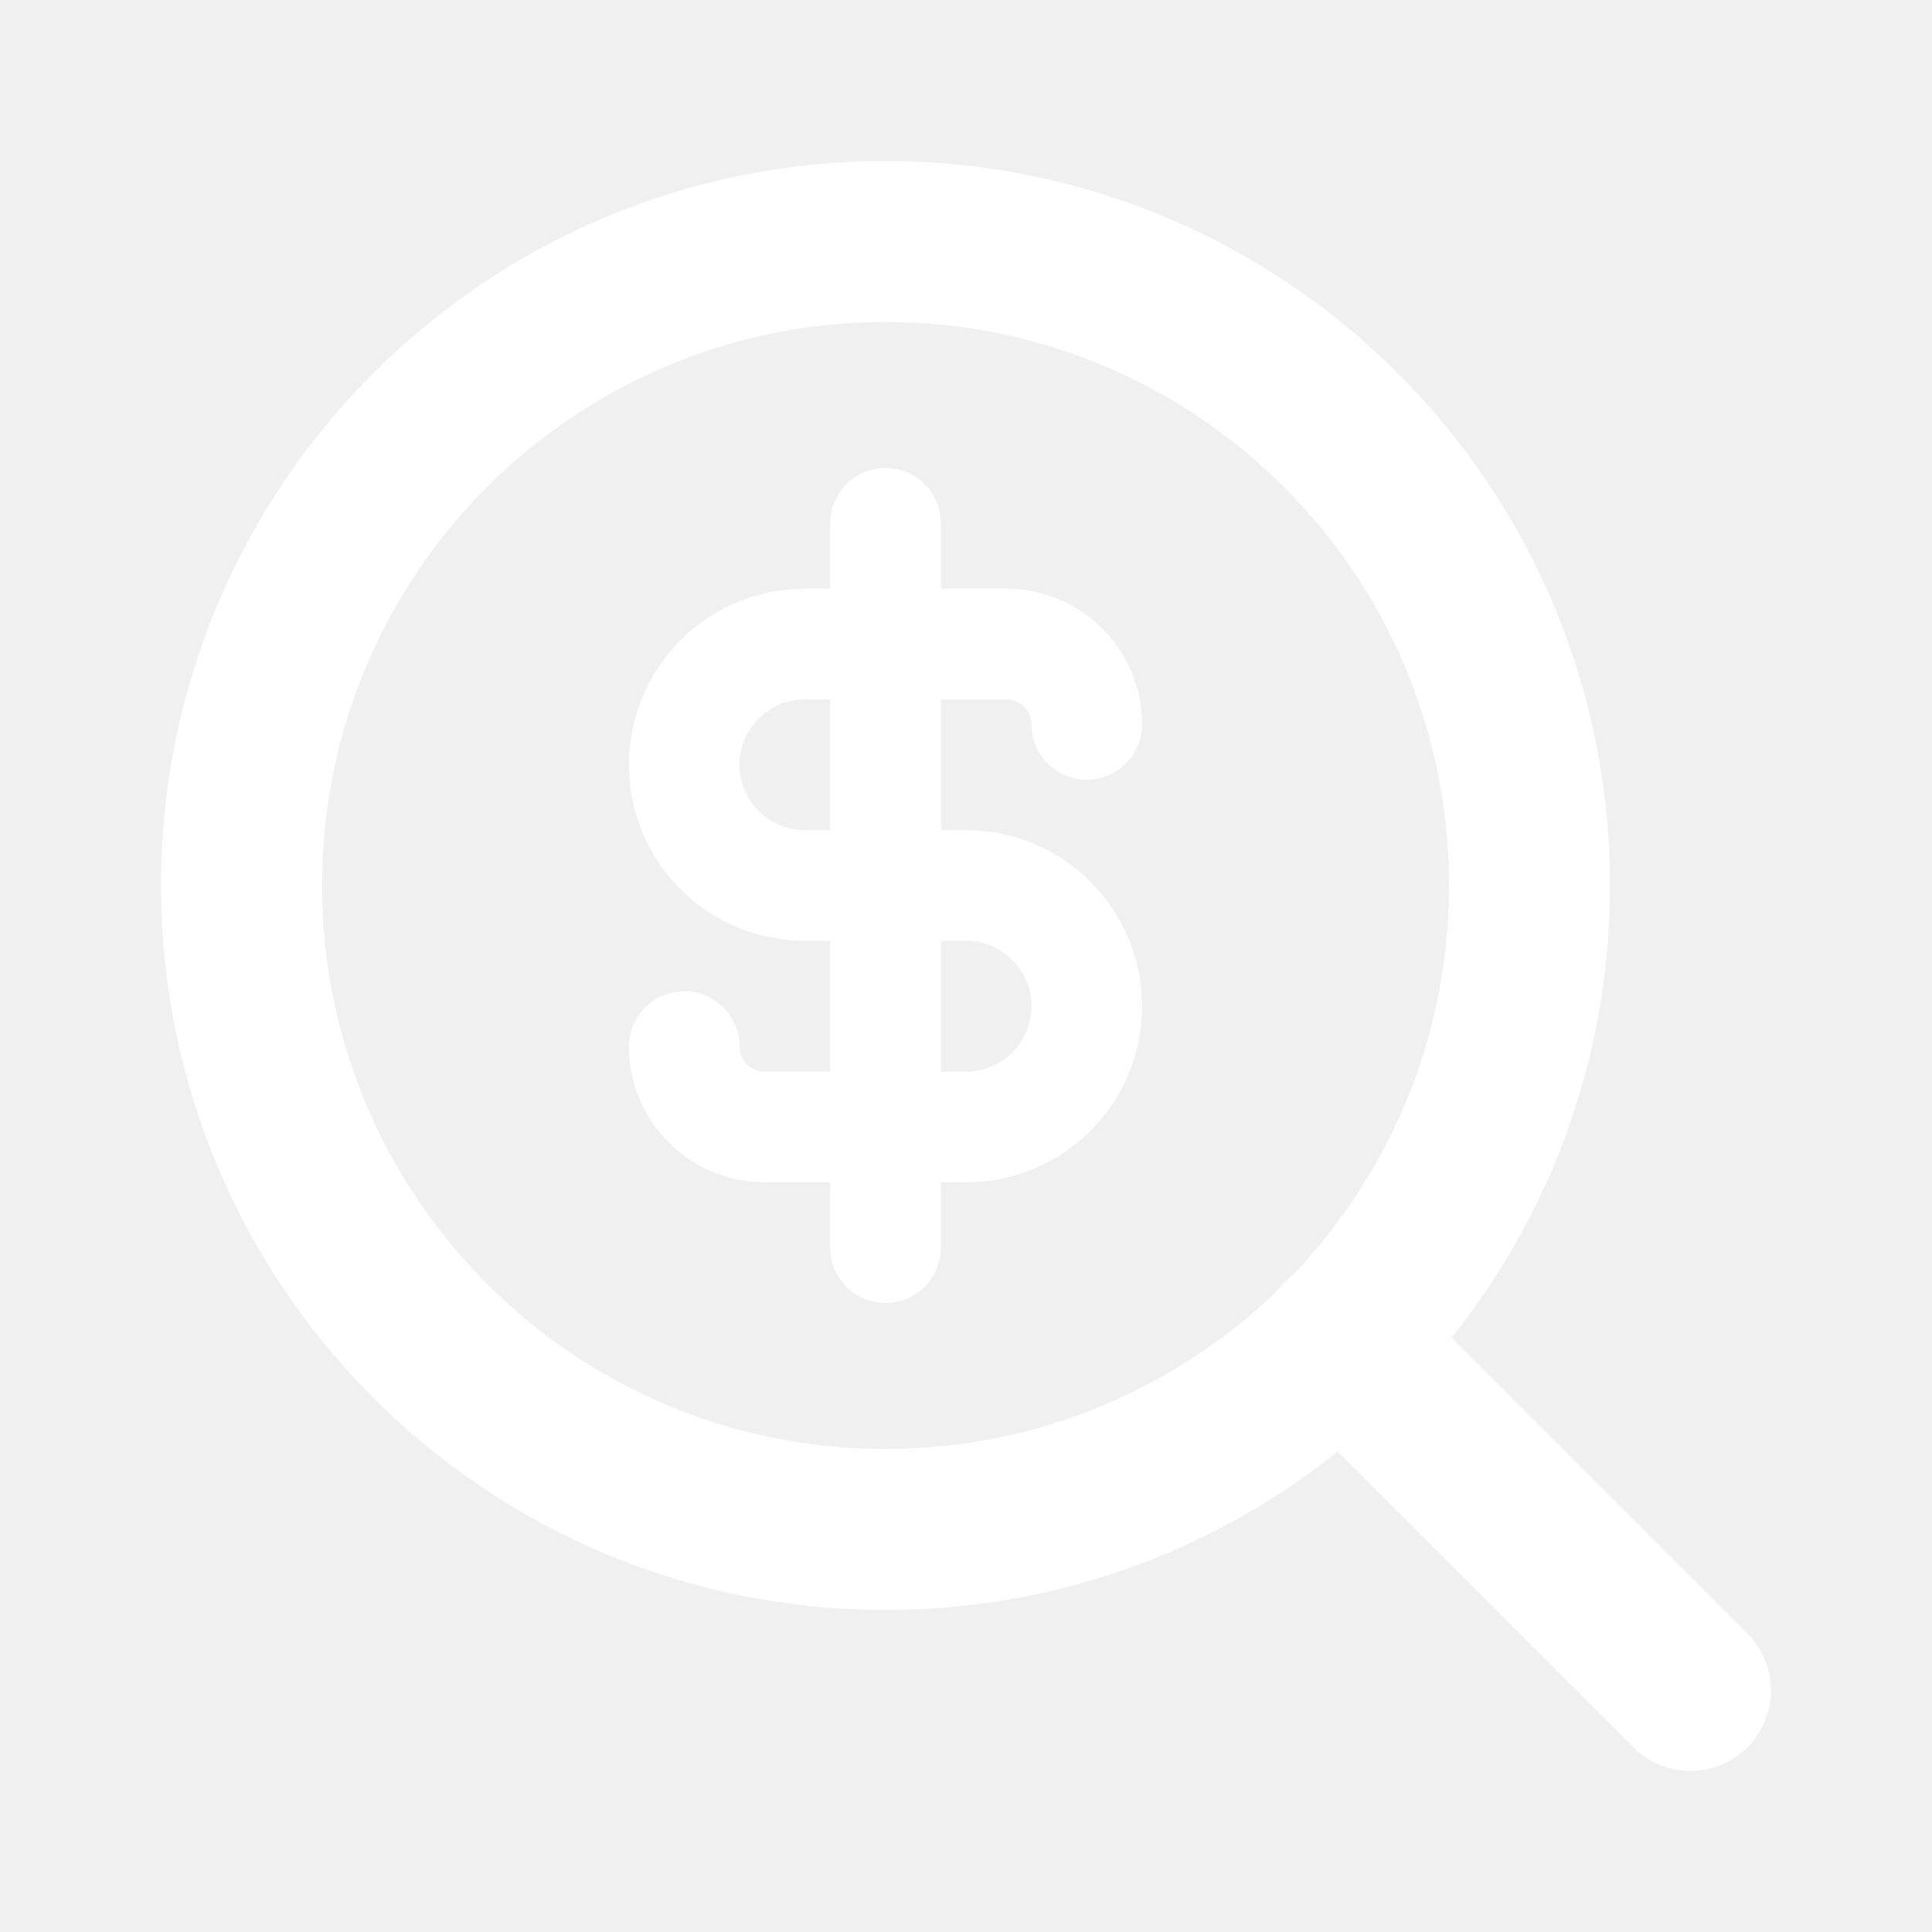
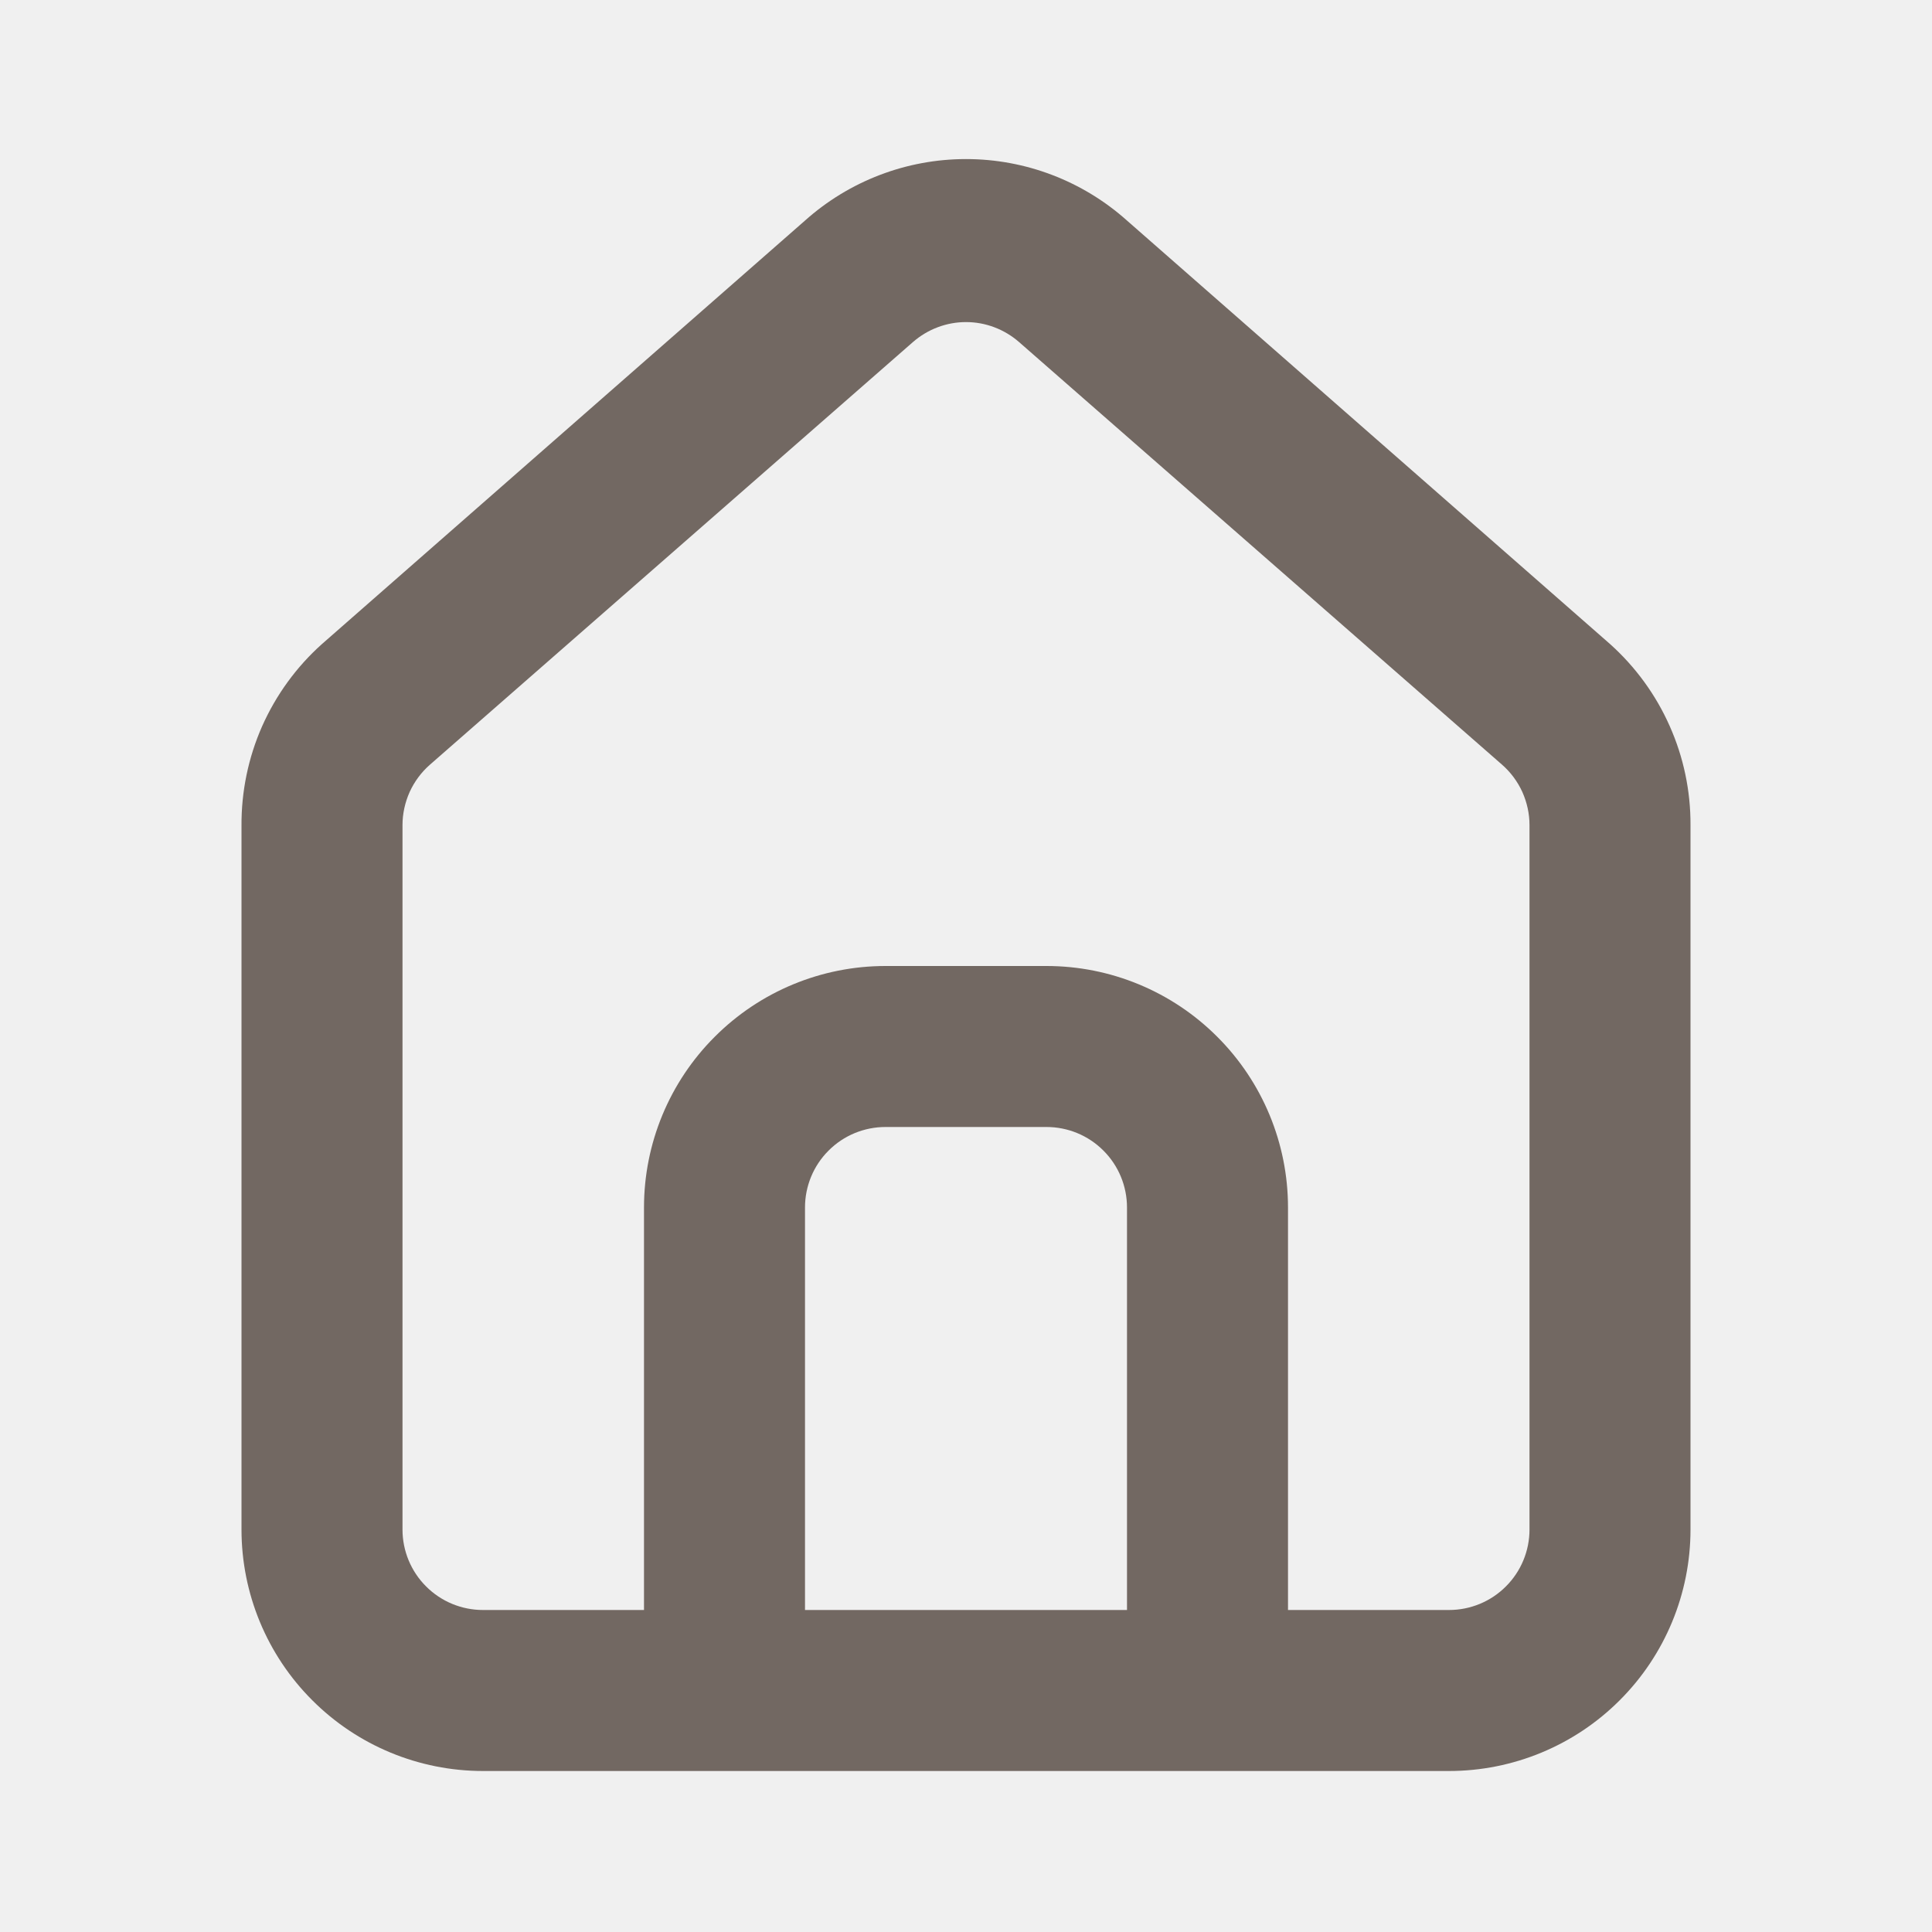
- <svg xmlns="http://www.w3.org/2000/svg" width="32" height="32" viewBox="0 0 32 32" fill="none">
-   <path fill-rule="evenodd" clip-rule="evenodd" d="M14.667 5.333C9.512 5.333 5.334 9.512 5.334 14.666C5.334 19.821 9.512 24 14.667 24C19.822 24 24 19.821 24 14.666C24 9.512 19.822 5.333 14.667 5.333ZM2.667 14.666C2.667 8.039 8.04 2.667 14.667 2.667C21.294 2.667 26.667 8.039 26.667 14.666C26.667 21.294 21.294 26.666 14.667 26.666C8.04 26.666 2.667 21.294 2.667 14.666Z" fill="white" />
-   <path fill-rule="evenodd" clip-rule="evenodd" d="M21.257 21.257C21.777 20.736 22.622 20.736 23.142 21.257L28.942 27.057C29.463 27.578 29.463 28.422 28.942 28.943C28.422 29.463 27.577 29.463 27.057 28.943L21.257 23.143C20.736 22.622 20.736 21.778 21.257 21.257Z" fill="white" />
-   <path d="M16 14H15.334V11.333H16.667C16.844 11.333 17.013 11.404 17.138 11.529C17.263 11.654 17.334 11.823 17.334 12C17.334 12.177 17.404 12.346 17.529 12.471C17.654 12.596 17.823 12.667 18 12.667C18.177 12.667 18.347 12.596 18.472 12.471C18.597 12.346 18.667 12.177 18.667 12C18.667 11.47 18.456 10.961 18.081 10.586C17.706 10.211 17.197 10 16.667 10H15.334V8.667C15.334 8.49 15.263 8.32 15.138 8.195C15.013 8.07 14.844 8 14.667 8C14.49 8 14.321 8.07 14.196 8.195C14.071 8.32 14 8.49 14 8.667V10H13.334C12.626 10 11.948 10.281 11.448 10.781C10.948 11.281 10.667 11.959 10.667 12.667C10.667 13.374 10.948 14.052 11.448 14.552C11.948 15.052 12.626 15.333 13.334 15.333H14V18H12.667C12.49 18 12.321 17.93 12.196 17.805C12.071 17.68 12 17.51 12 17.333C12 17.157 11.93 16.987 11.805 16.862C11.68 16.737 11.511 16.667 11.334 16.667C11.157 16.667 10.987 16.737 10.862 16.862C10.737 16.987 10.667 17.157 10.667 17.333C10.667 17.864 10.878 18.372 11.253 18.747C11.628 19.123 12.137 19.333 12.667 19.333H14V20.667C14 20.843 14.071 21.013 14.196 21.138C14.321 21.263 14.49 21.333 14.667 21.333C14.844 21.333 15.013 21.263 15.138 21.138C15.263 21.013 15.334 20.843 15.334 20.667V19.333H16C16.708 19.333 17.386 19.052 17.886 18.552C18.386 18.052 18.667 17.374 18.667 16.667C18.667 15.959 18.386 15.281 17.886 14.781C17.386 14.281 16.708 14 16 14V14ZM14 14H13.334C12.98 14 12.641 13.86 12.391 13.61C12.141 13.359 12 13.02 12 12.667C12 12.313 12.141 11.974 12.391 11.724C12.641 11.474 12.98 11.333 13.334 11.333H14V14ZM16 18H15.334V15.333H16C16.354 15.333 16.693 15.474 16.943 15.724C17.193 15.974 17.334 16.313 17.334 16.667C17.334 17.02 17.193 17.359 16.943 17.61C16.693 17.86 16.354 18 16 18Z" fill="white" stroke="white" stroke-width="0.5" />
+ <svg xmlns="http://www.w3.org/2000/svg" width="24" height="24" viewBox="0 0 24 24" fill="none">
+   <g opacity="0.6">
+     <path d="M20 8L14 2.74C13.45 2.248 12.738 1.976 12 1.976C11.262 1.976 10.55 2.248 10 2.74L4 8C3.682 8.284 3.429 8.633 3.256 9.022C3.084 9.412 2.997 9.834 3 10.26V19C3 19.796 3.316 20.559 3.879 21.121C4.441 21.684 5.204 22 6 22H18C18.796 22 19.559 21.684 20.121 21.121C20.684 20.559 21 19.796 21 19V10.25C21.002 9.826 20.914 9.406 20.741 9.018C20.569 8.63 20.316 8.283 20 8ZM14 20H10V15C10 14.735 10.105 14.48 10.293 14.293C10.48 14.105 10.735 14 11 14H13C13.265 14 13.52 14.105 13.707 14.293C13.895 14.48 14 14.735 14 15V20ZM19 19C19 19.265 18.895 19.52 18.707 19.707C18.52 19.895 18.265 20 18 20H16V15C16 14.204 15.684 13.441 15.121 12.879C14.559 12.316 13.796 12 13 12H11C10.204 12 9.441 12.316 8.879 12.879C8.316 13.441 8 14.204 8 15V20H6C5.735 20 5.48 19.895 5.293 19.707C5.105 19.52 5 19.265 5 19V10.25C5 10.108 5.031 9.968 5.089 9.838C5.148 9.709 5.233 9.594 5.34 9.5L11.34 4.25C11.523 4.09 11.757 4.001 12 4.001C12.243 4.001 12.477 4.09 12.66 4.25L18.66 9.5C18.767 9.594 18.852 9.709 18.911 9.838C18.969 9.968 19 10.108 19 10.25V19Z" fill="#1E0D03" />
+   </g>
</svg>
